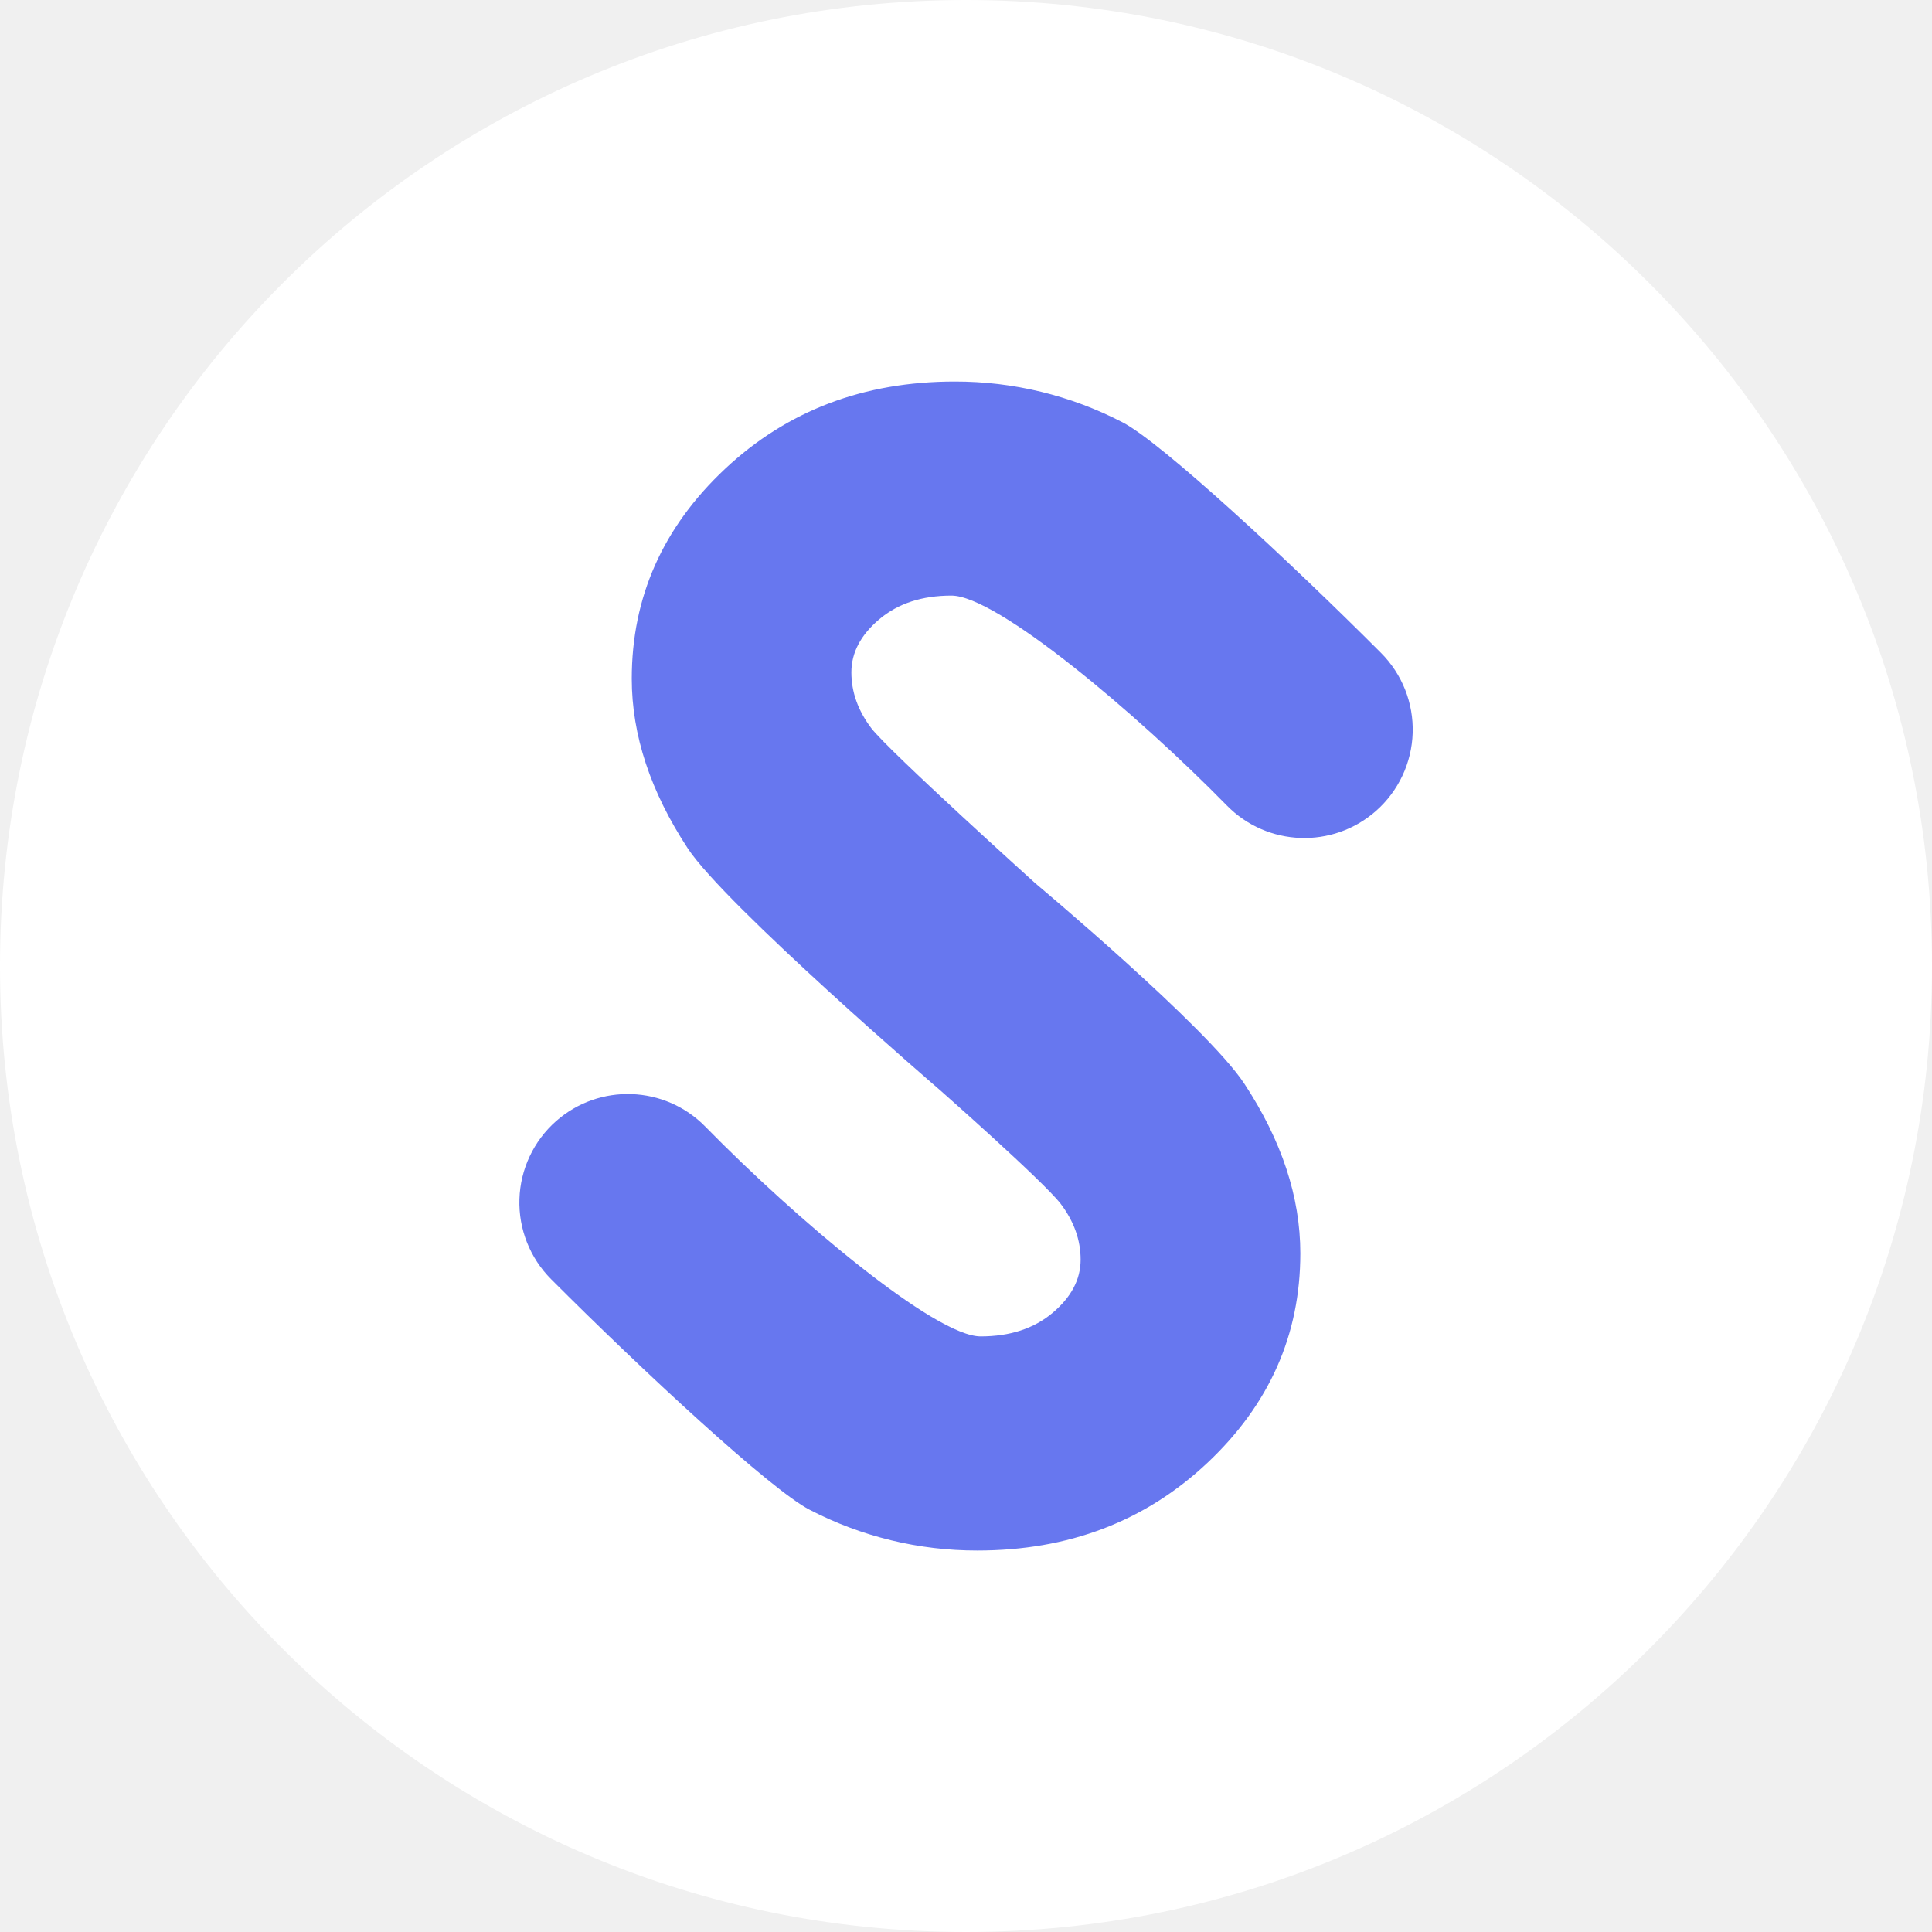
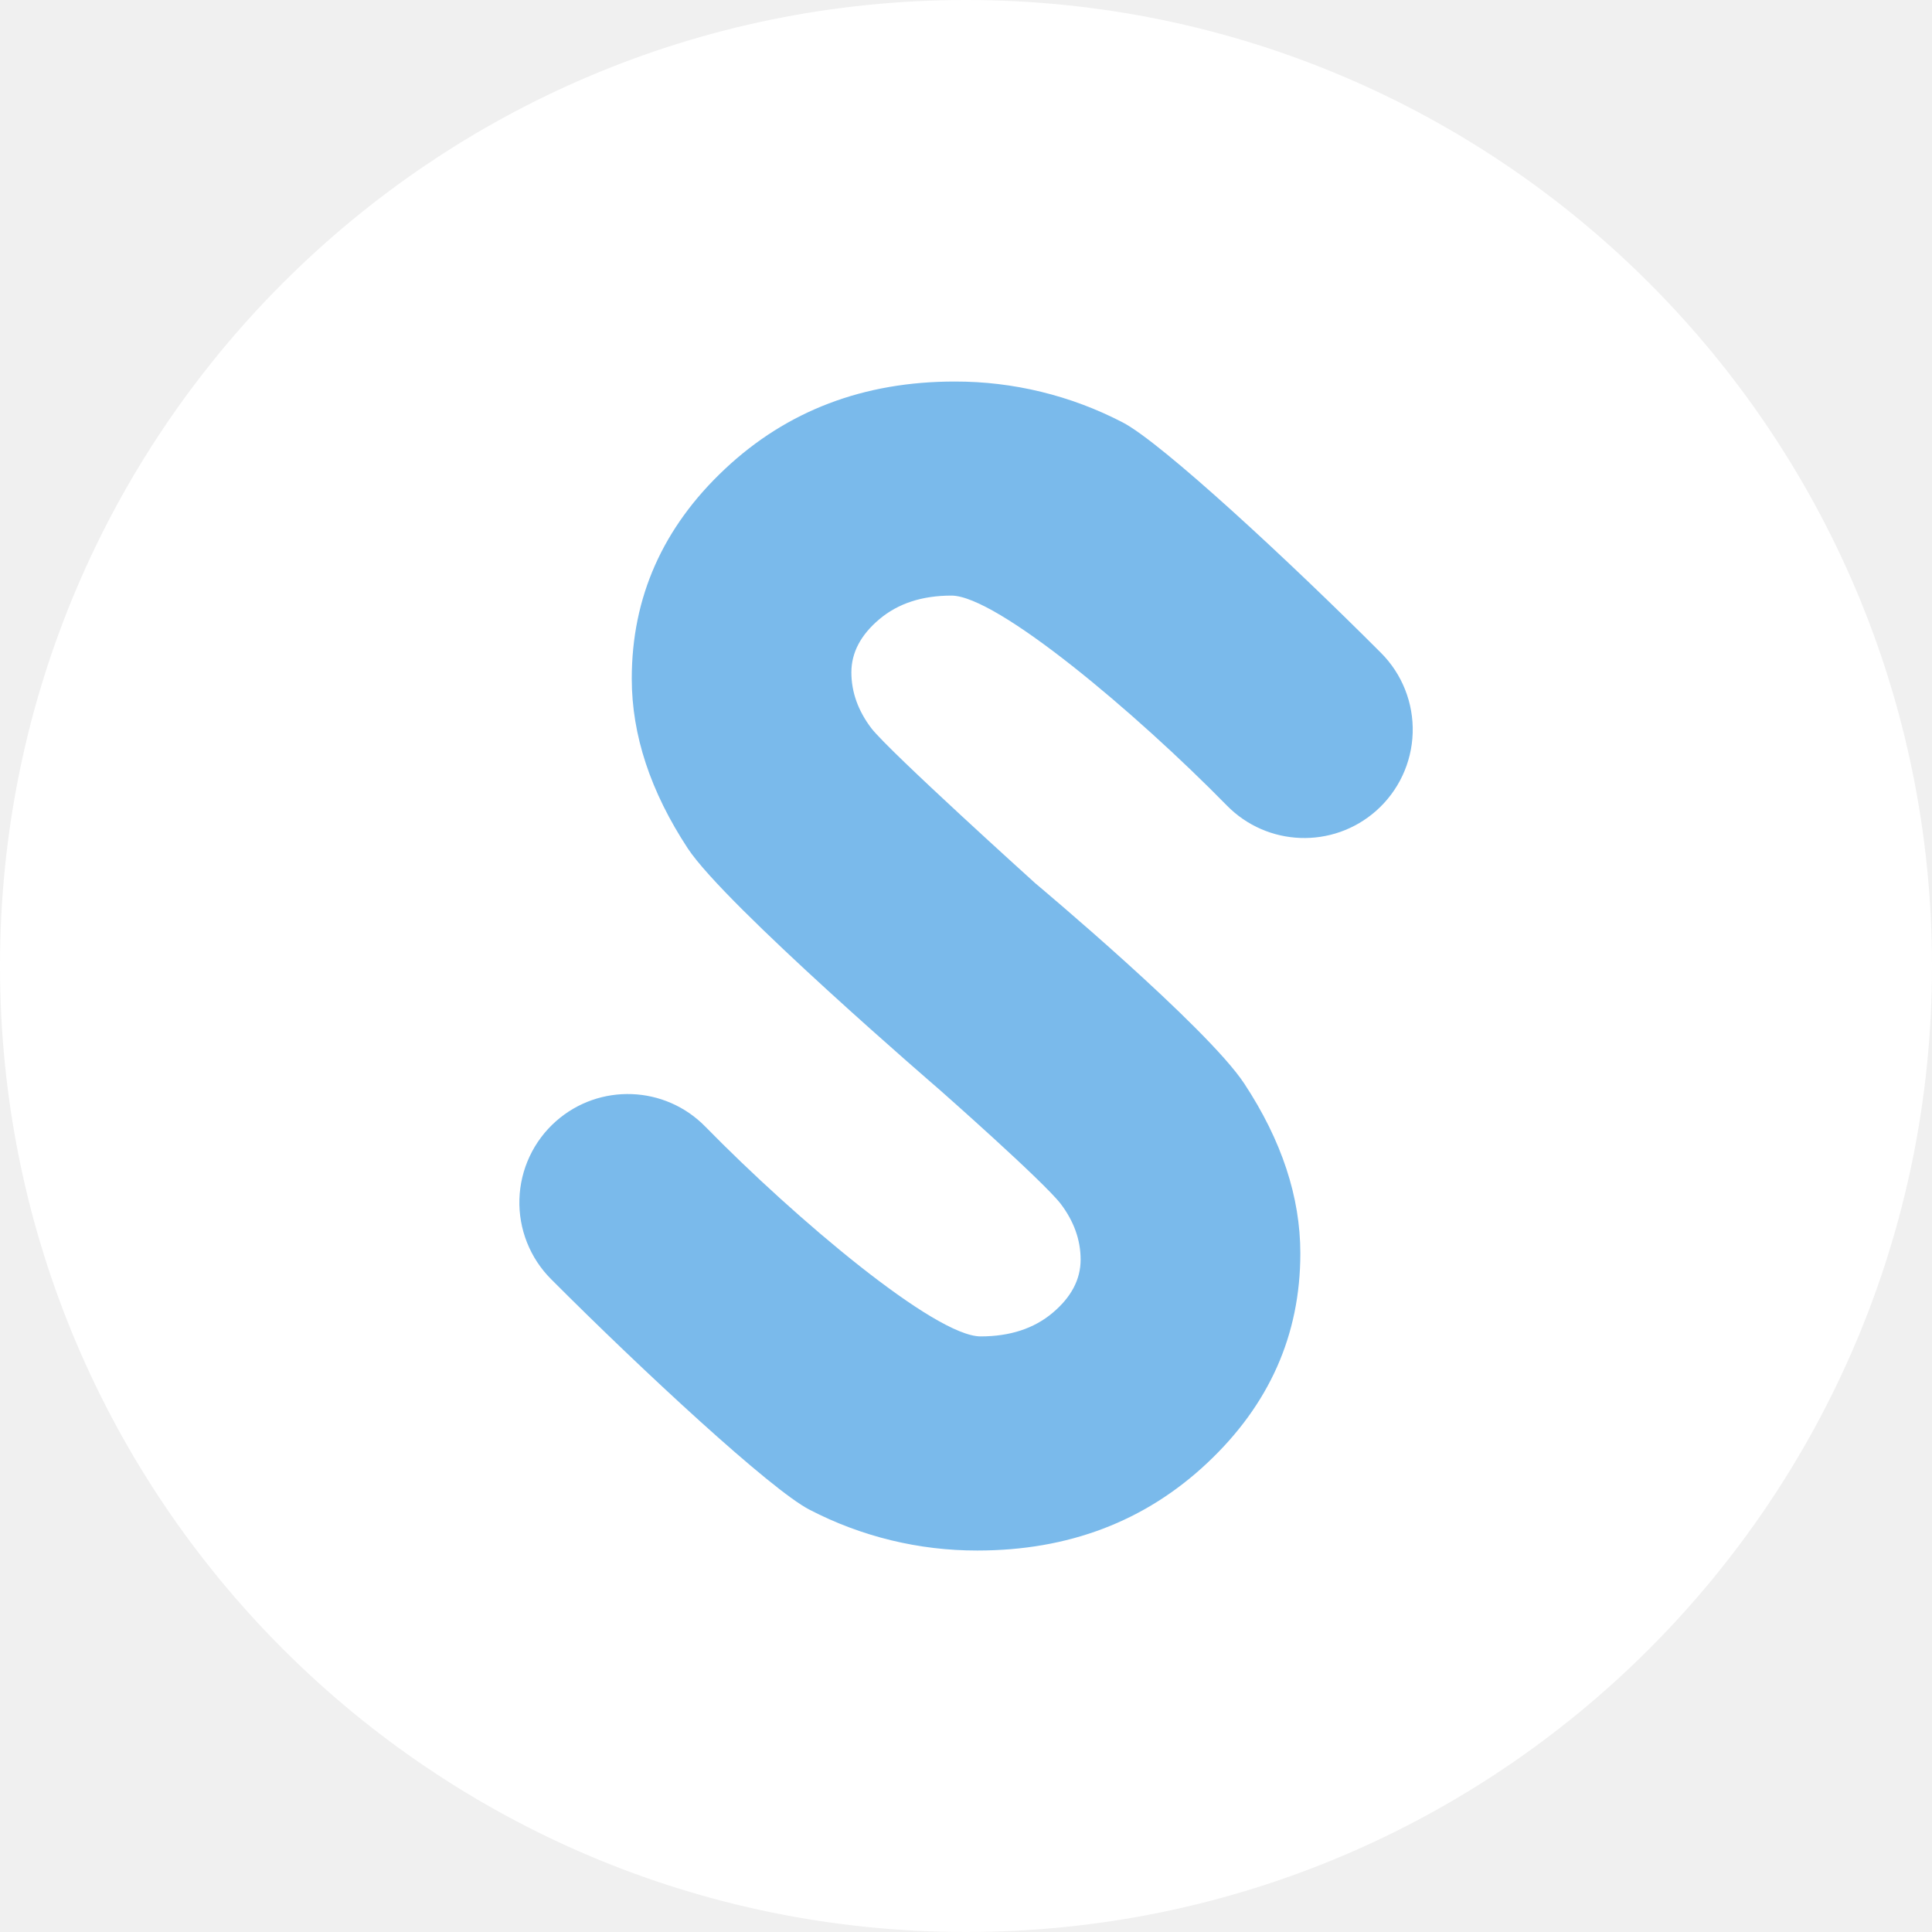
<svg xmlns="http://www.w3.org/2000/svg" id="Layer_1" data-name="Layer 1" viewBox="0 0 1000 1000">
  <defs>
-     <style>.cls-1{fill:white;}.cls-2{fill:#6777ef;stroke:none;stroke-miterlimit:10;stroke-width:30px;}</style>
+     <style>.cls-1{fill:white;}.cls-2{fill:#7abaeb;stroke:none;stroke-miterlimit:10;stroke-width:30px;}</style>
  </defs>
  <circle class="cls-1" cx="500" cy="500" r="500" />
  <path class="cls-2" d="M486.5,564.21S375.28,468.5,356,439.14s-29-58.64-29-87.86q0-63.25,48.22-108.53t119-45.27a187.77,187.77,0,0,1,86.73,21.08c20,10.24,86.71,72.12,133.84,119.36a56.16,56.16,0,0,1-2.55,81.8h0a56.15,56.15,0,0,1-77.28-2.85c-46.88-47.82-119-108.59-142.5-108.59q-22.79,0-37.28,12.2T440.67,348q0,15.3,10.35,28.95c9.39,12.13,84.91,80.28,84.91,80.28s88.79,74.3,108.12,103.66,29,58.64,29,87.86q0,63.25-48.22,108.53t-119,45.27a187.77,187.77,0,0,1-86.73-21.08c-20-10.24-86.71-72.12-133.84-119.36a56.16,56.16,0,0,1,2.55-81.8h0a56.15,56.15,0,0,1,77.28,2.85C411.94,631,484,691.72,507.56,691.72q22.79,0,37.28-12.2T559.33,652q0-15.3-10.35-28.95C539.59,611,486.5,564.21,486.5,564.21Z" />
</svg>
